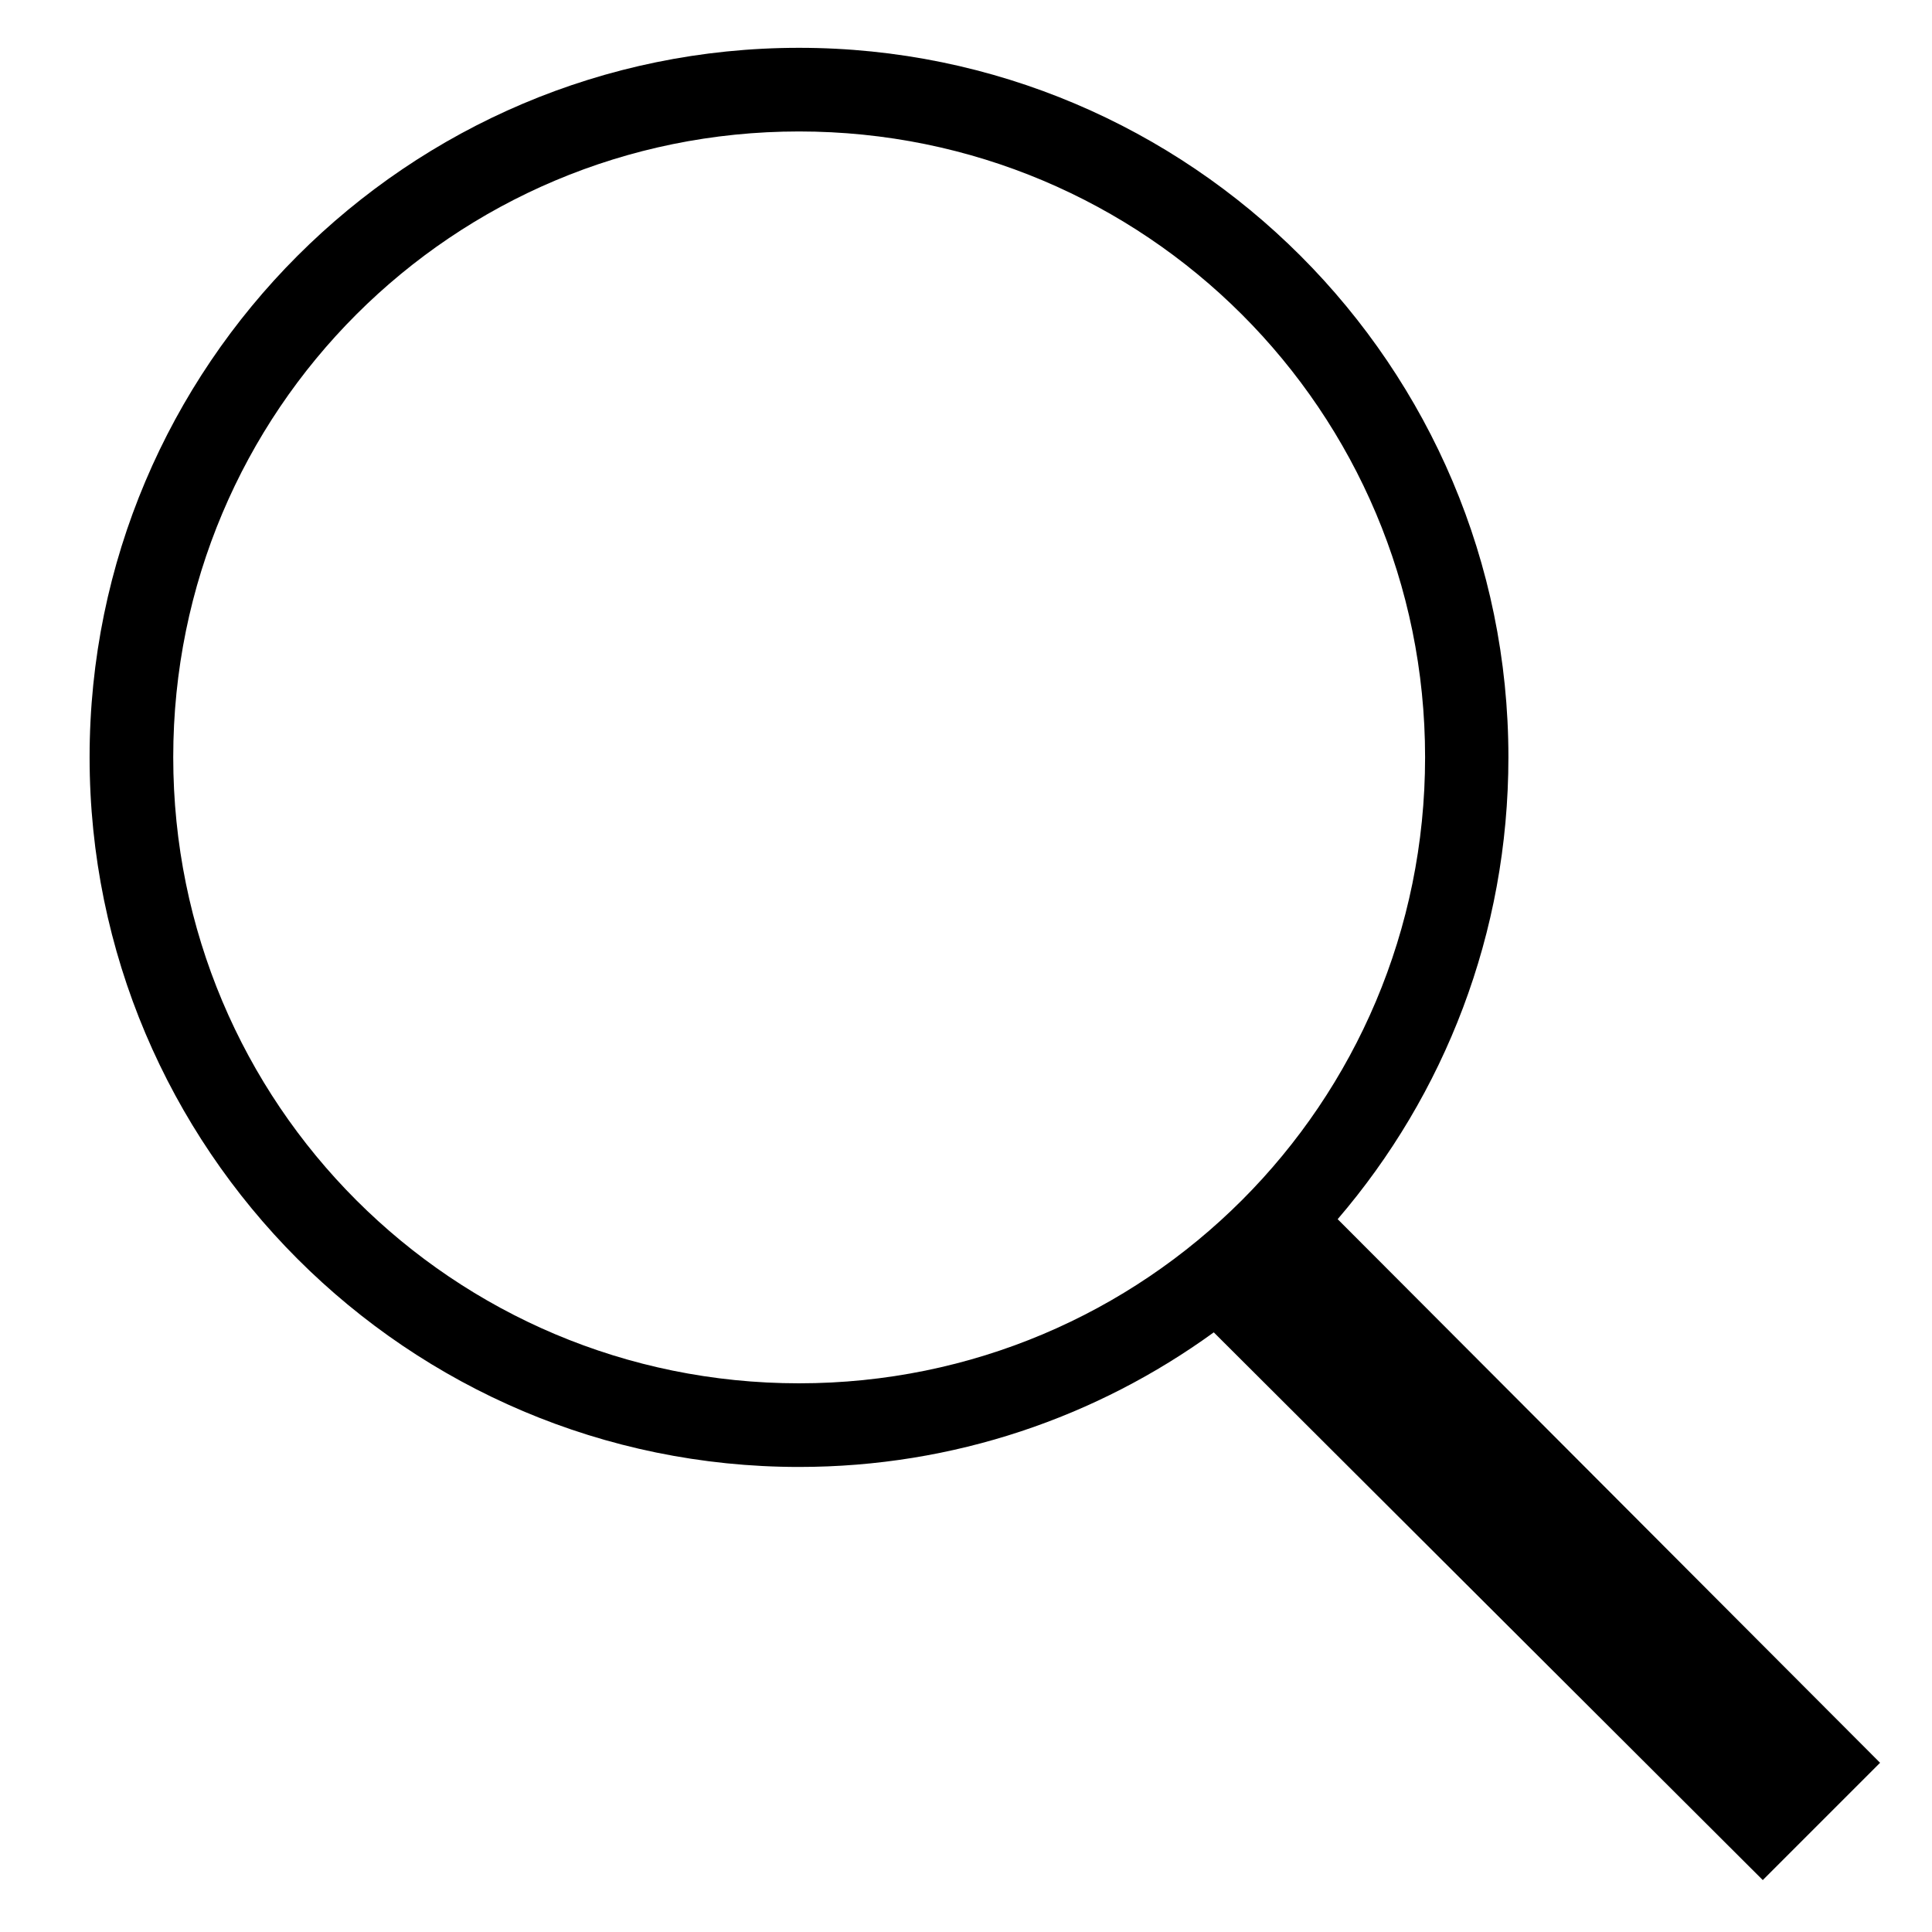
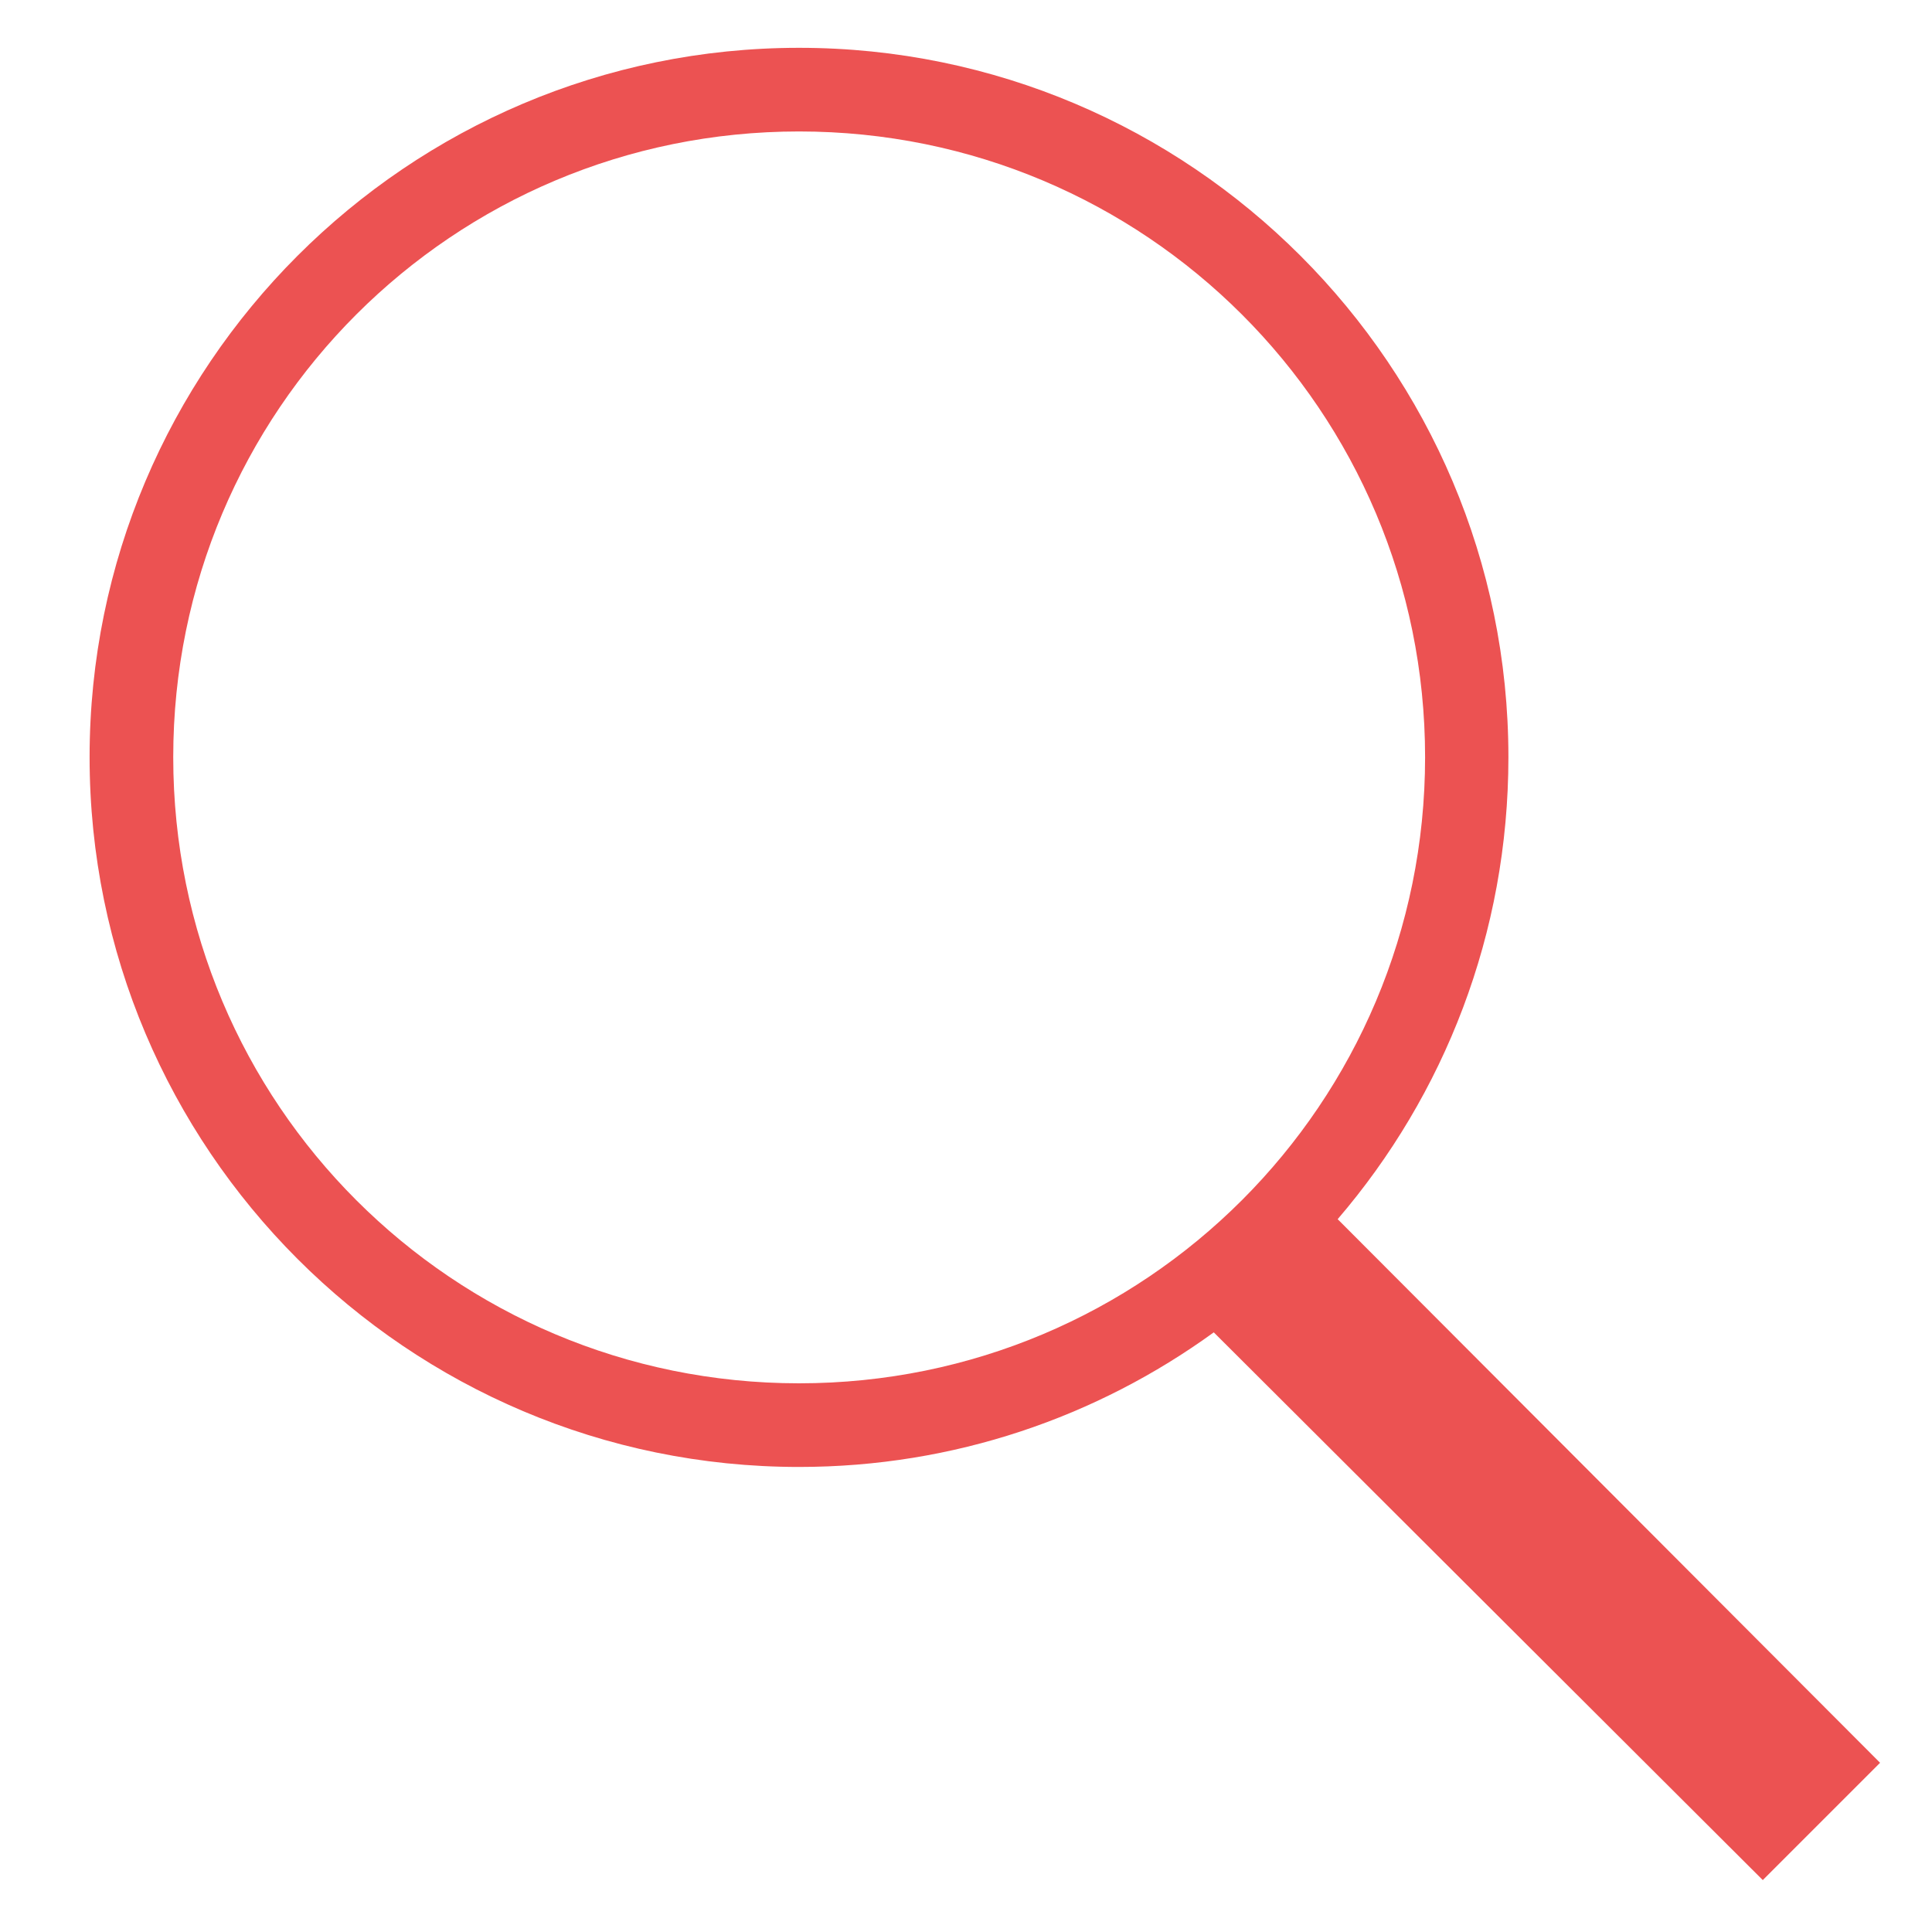
<svg xmlns="http://www.w3.org/2000/svg" width="24pt" height="24pt" viewBox="0 0 24 24" version="1.1">
  <g id="surface107642">
-     <path style=" stroke:none;fill-rule:nonzero;fill:rgb(0%,0%,0%);fill-opacity:1;" d="M 9.926 0.594 C 5.062 0.594 1.113 4.547 1.113 9.406 C 1.113 14.27 5.062 18.223 9.926 18.223 C 11.852 18.223 13.629 17.602 15.078 16.551 L 21.898 23.355 L 23.355 21.898 L 16.617 15.145 C 17.941 13.602 18.738 11.598 18.738 9.406 C 18.738 4.547 14.789 0.594 9.926 0.594 Z M 9.926 1.633 C 14.227 1.633 17.703 5.105 17.703 9.406 C 17.703 13.711 14.227 17.184 9.926 17.184 C 5.625 17.184 2.152 13.711 2.152 9.406 C 2.152 5.105 5.625 1.633 9.926 1.633 Z M 9.926 1.633 " />
+     <path style=" stroke:none;fill-rule:nonzero;fill:rgb(92.549%,32.157%,32.157%);fill-opacity:1;" d="M 9.926 0.594 C 5.062 0.594 1.113 4.547 1.113 9.406 C 1.113 14.27 5.062 18.223 9.926 18.223 C 11.852 18.223 13.629 17.602 15.078 16.551 L 21.898 23.355 L 23.355 21.898 L 16.617 15.145 C 17.941 13.602 18.738 11.598 18.738 9.406 C 18.738 4.547 14.789 0.594 9.926 0.594 Z M 9.926 1.633 C 14.227 1.633 17.703 5.105 17.703 9.406 C 17.703 13.711 14.227 17.184 9.926 17.184 C 5.625 17.184 2.152 13.711 2.152 9.406 C 2.152 5.105 5.625 1.633 9.926 1.633 Z M 9.926 1.633 " />
  </g>
</svg>
